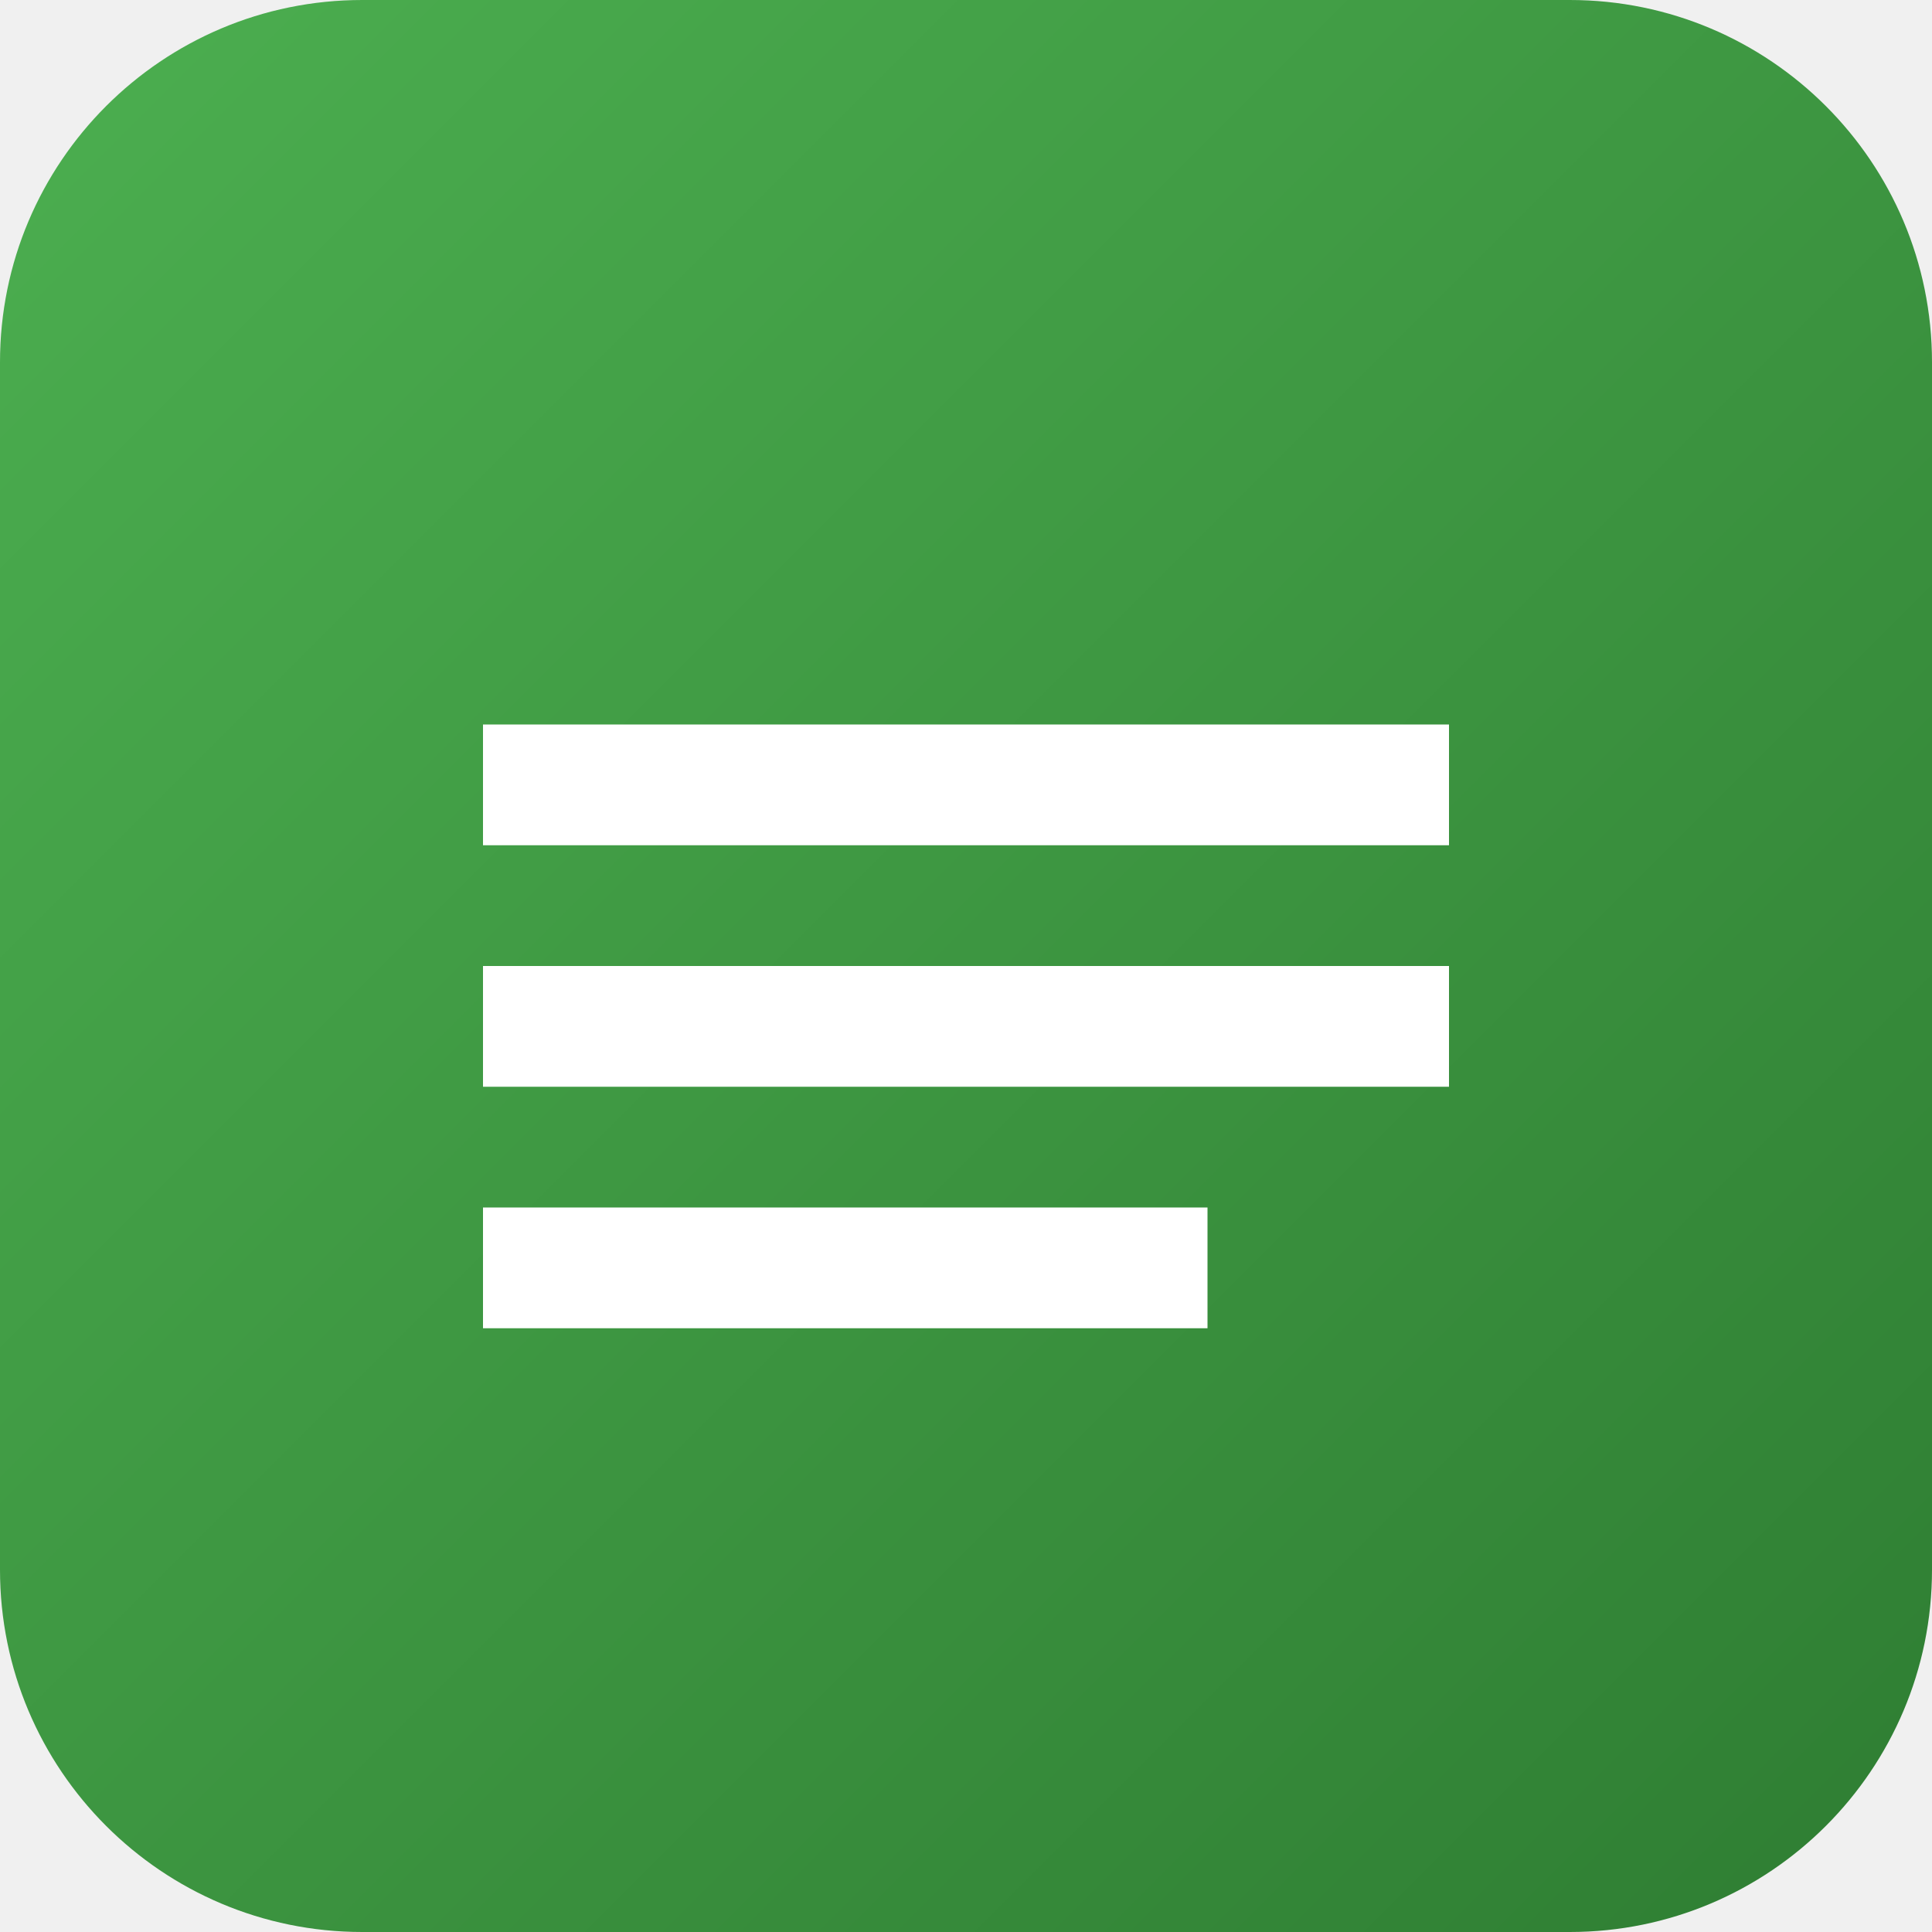
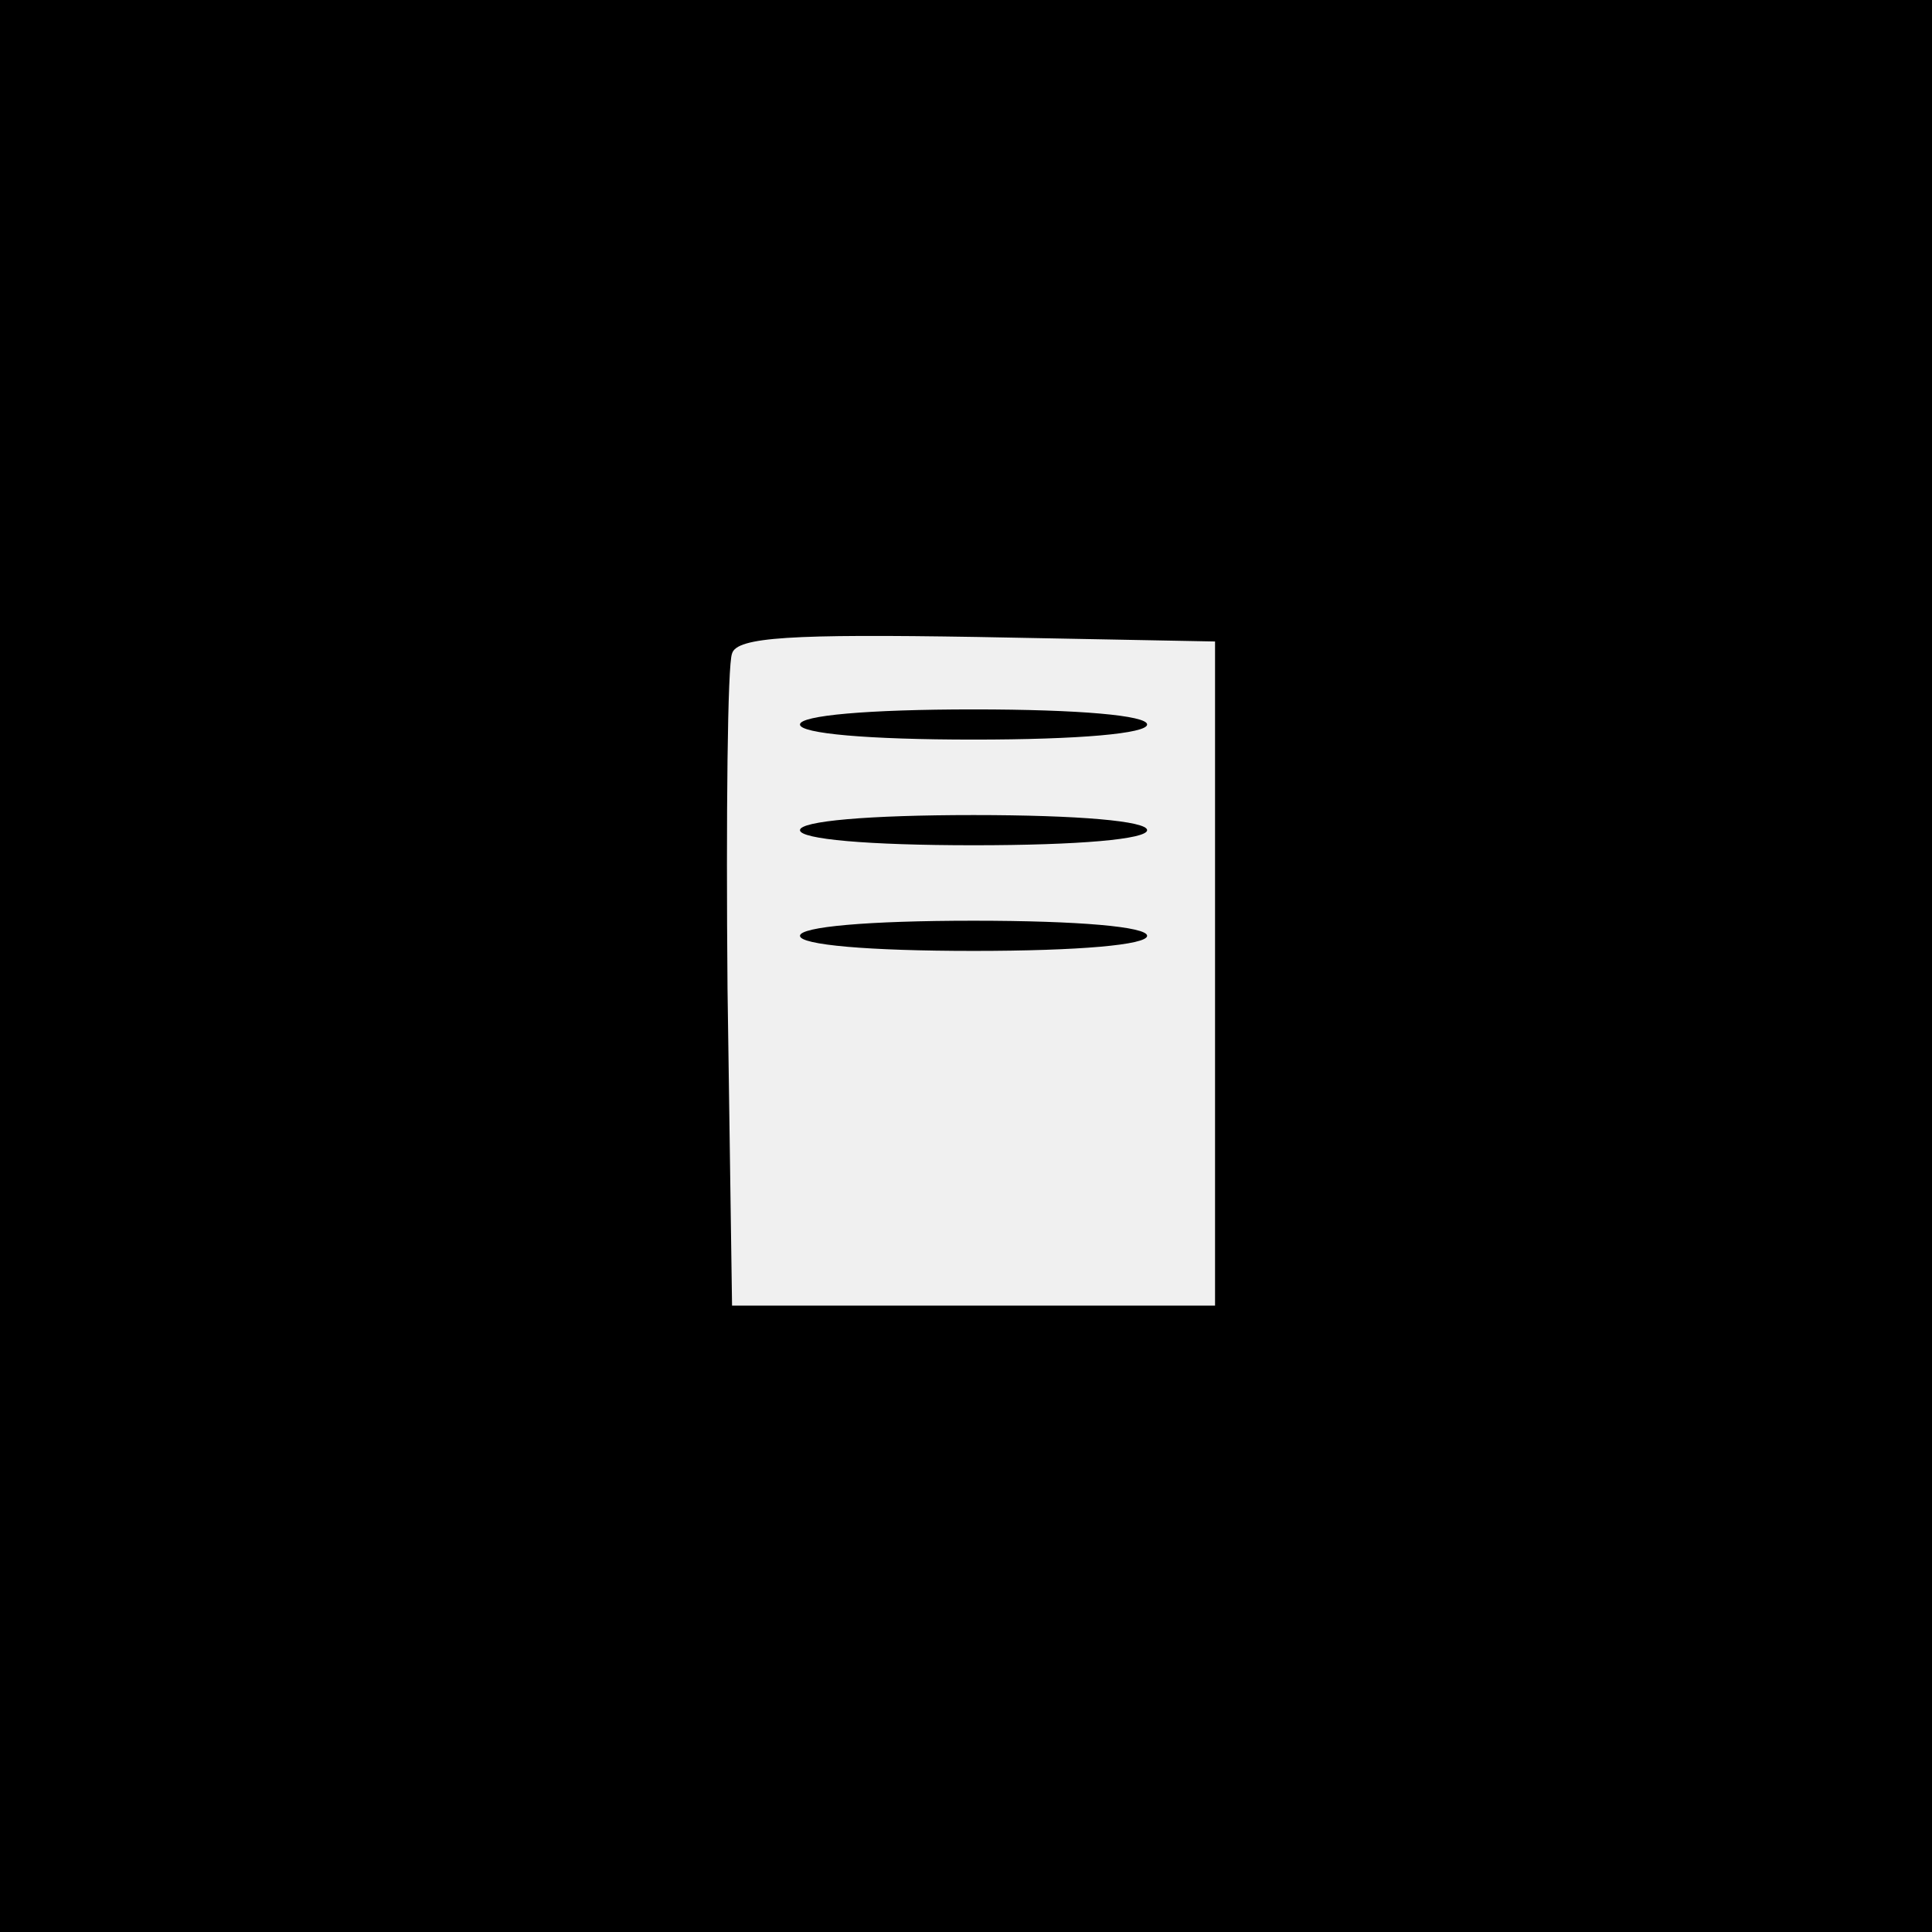
- <svg xmlns="http://www.w3.org/2000/svg" width="128" height="128" viewBox="0 0 128 128">
-   <defs>
-     <linearGradient id="grad" x1="0%" y1="0%" x2="100%" y2="100%">
-       <stop offset="0%" style="stop-color:#4CAF50;stop-opacity:1" />
-       <stop offset="100%" style="stop-color:#2E7D32;stop-opacity:1" />
-     </linearGradient>
-   </defs>
-   <rect width="128" height="128" rx="24" fill="url(#grad)" />
-   <path d="M32 48h64v8H32zm0 16h64v8H32zm0 16h48v8H32z" fill="white" />
+ <svg xmlns="http://www.w3.org/2000/svg" version="1.0" width="128pt" height="128pt" viewBox="0 0 128 128" preserveAspectRatio="xMidYMid meet">
+   <g transform="translate(0,128) scale(0.1,-0.1)" fill="#000000" stroke="none">
+     <path d="M0 640 l0 -640 640 0 640 0 0 640 0 640 -640 0 -640 0 0 -640z m805 -5 l0 -220 -160 0 -160 0 -3 210 c-1 115 0 215 3 222 3 11 40 13 162 11 l158 -3 0 -220z" />
+     <path d="M530 800 c0 -6 45 -10 115 -10 70 0 115 4 115 10 0 6 -45 10 -115 10 -70 0 -115 -4 -115 -10z" />
+     <path d="M530 730 c0 -6 45 -10 115 -10 70 0 115 4 115 10 0 6 -45 10 -115 10 -70 0 -115 -4 -115 -10z" />
+     <path d="M530 660 c0 -6 45 -10 115 -10 70 0 115 4 115 10 0 6 -45 10 -115 10 -70 0 -115 -4 -115 -10z" />
+   </g>
</svg>
